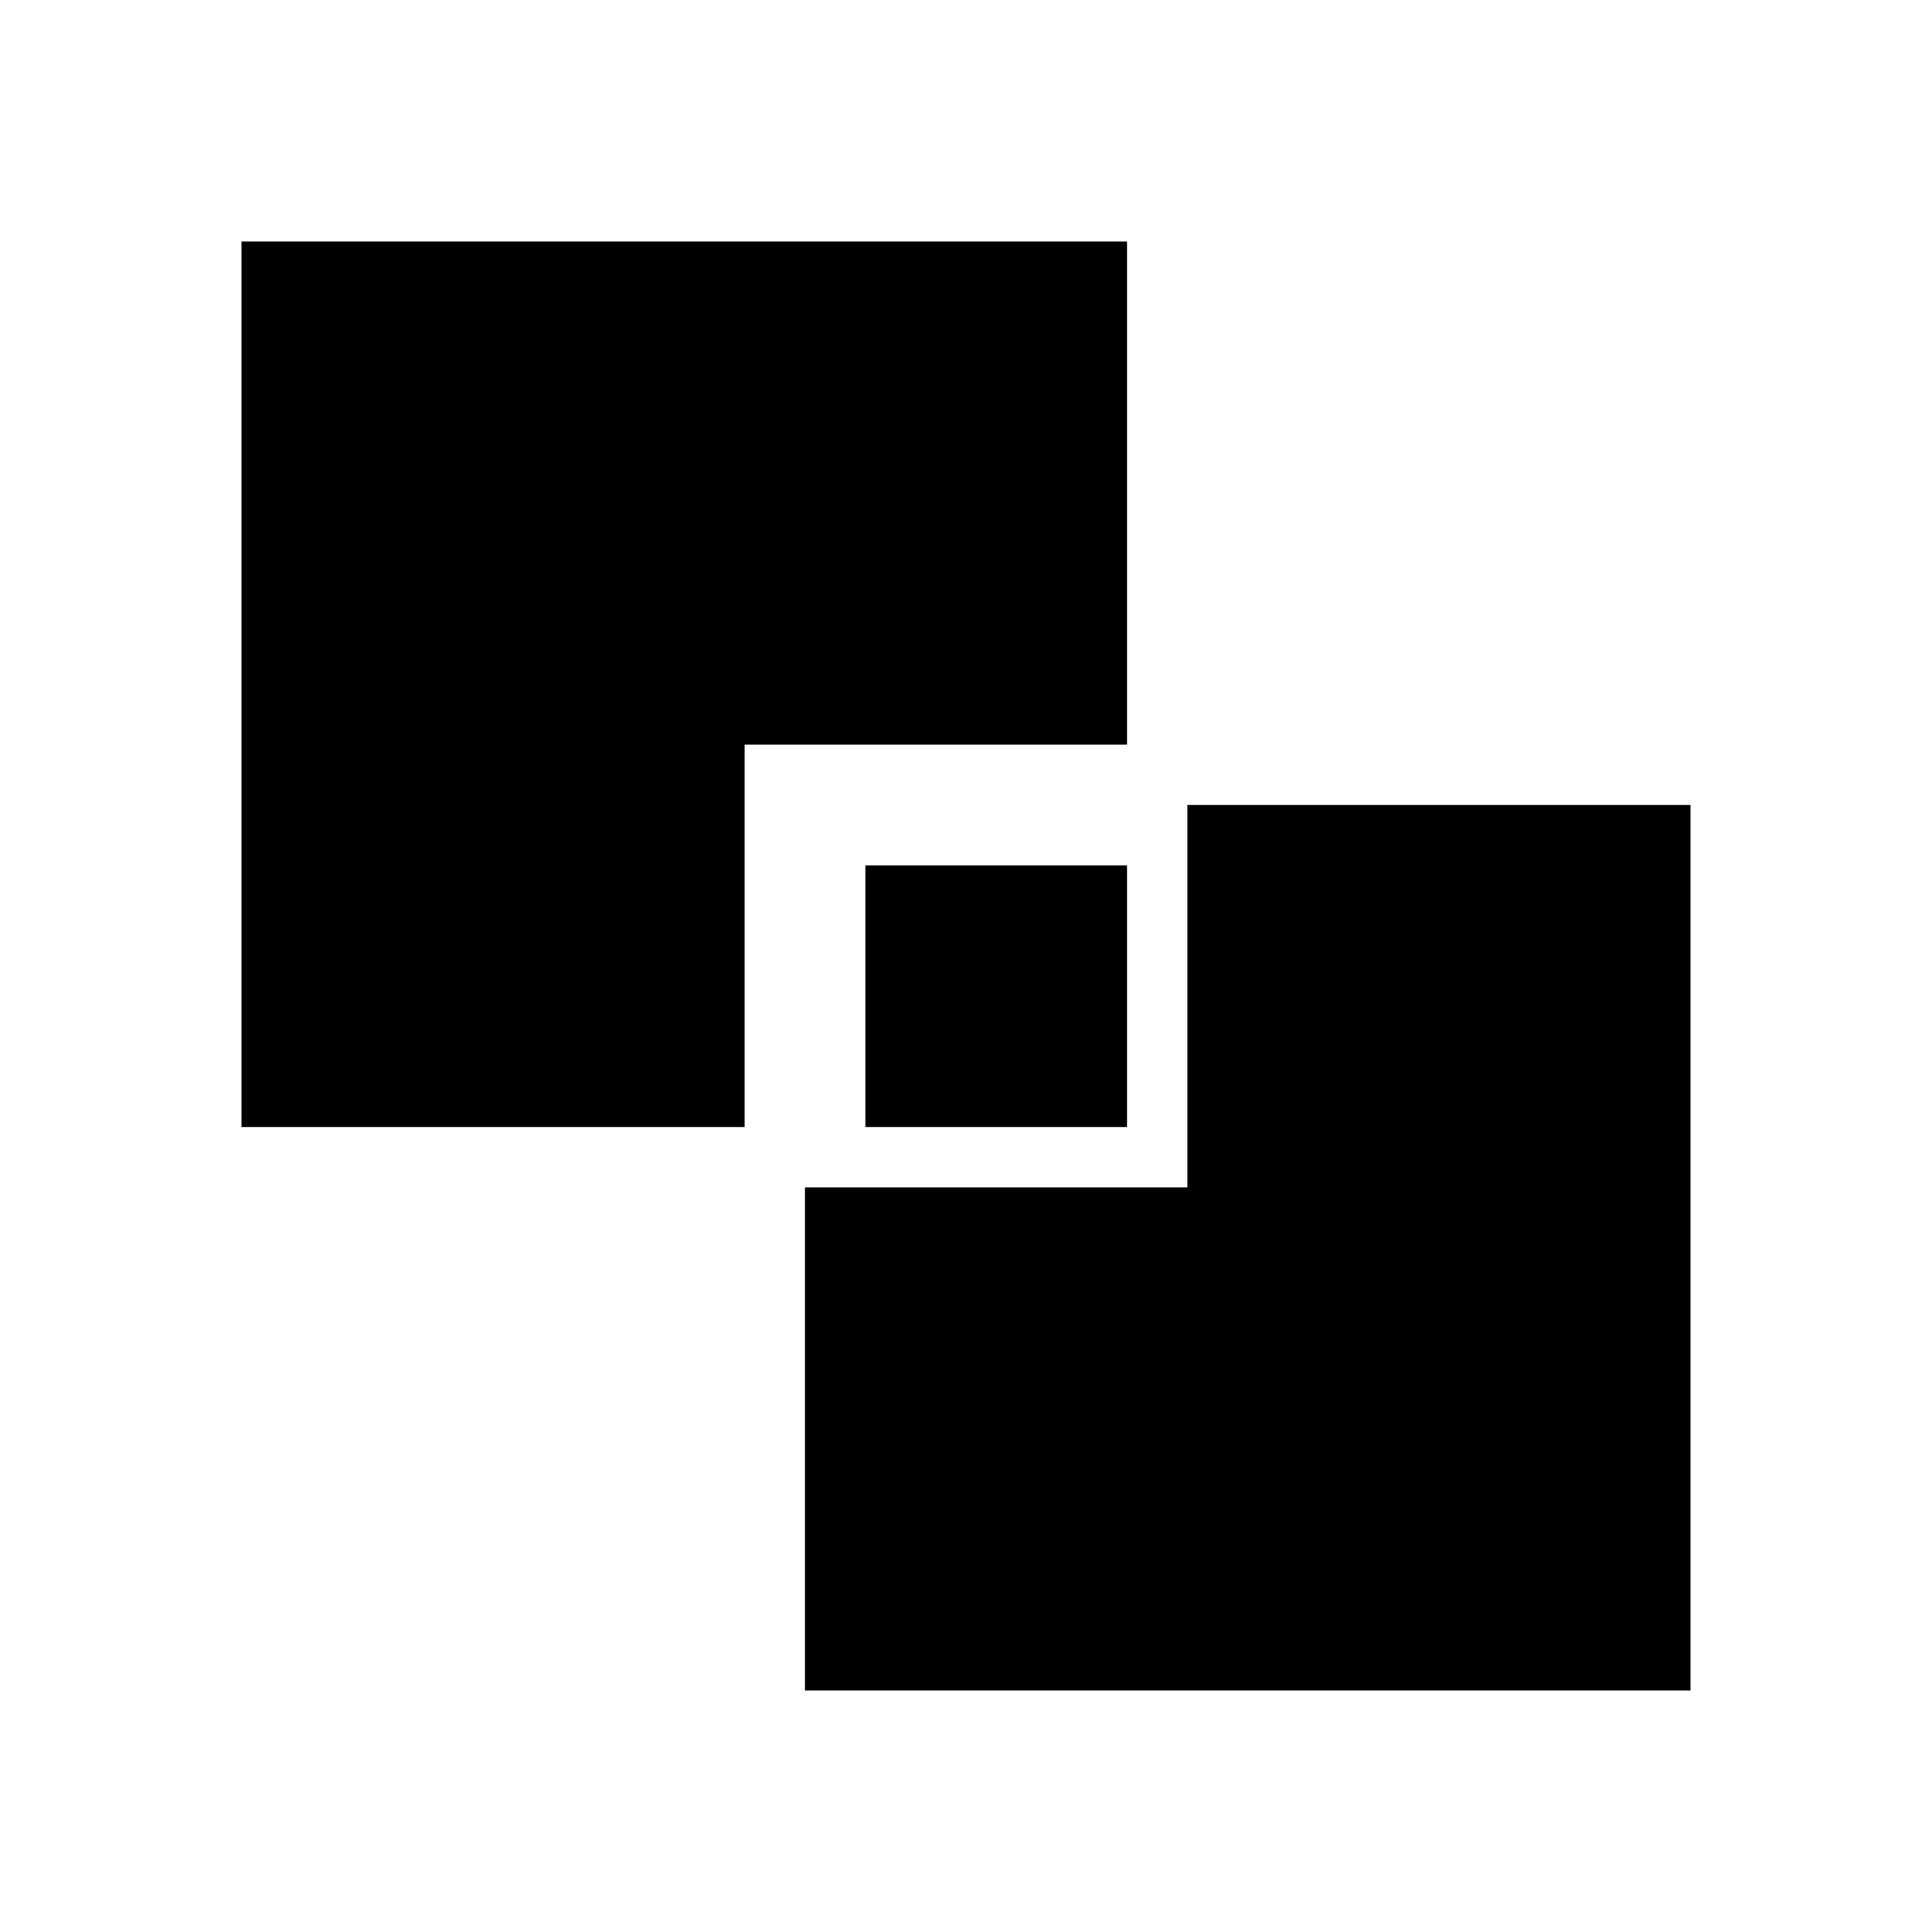
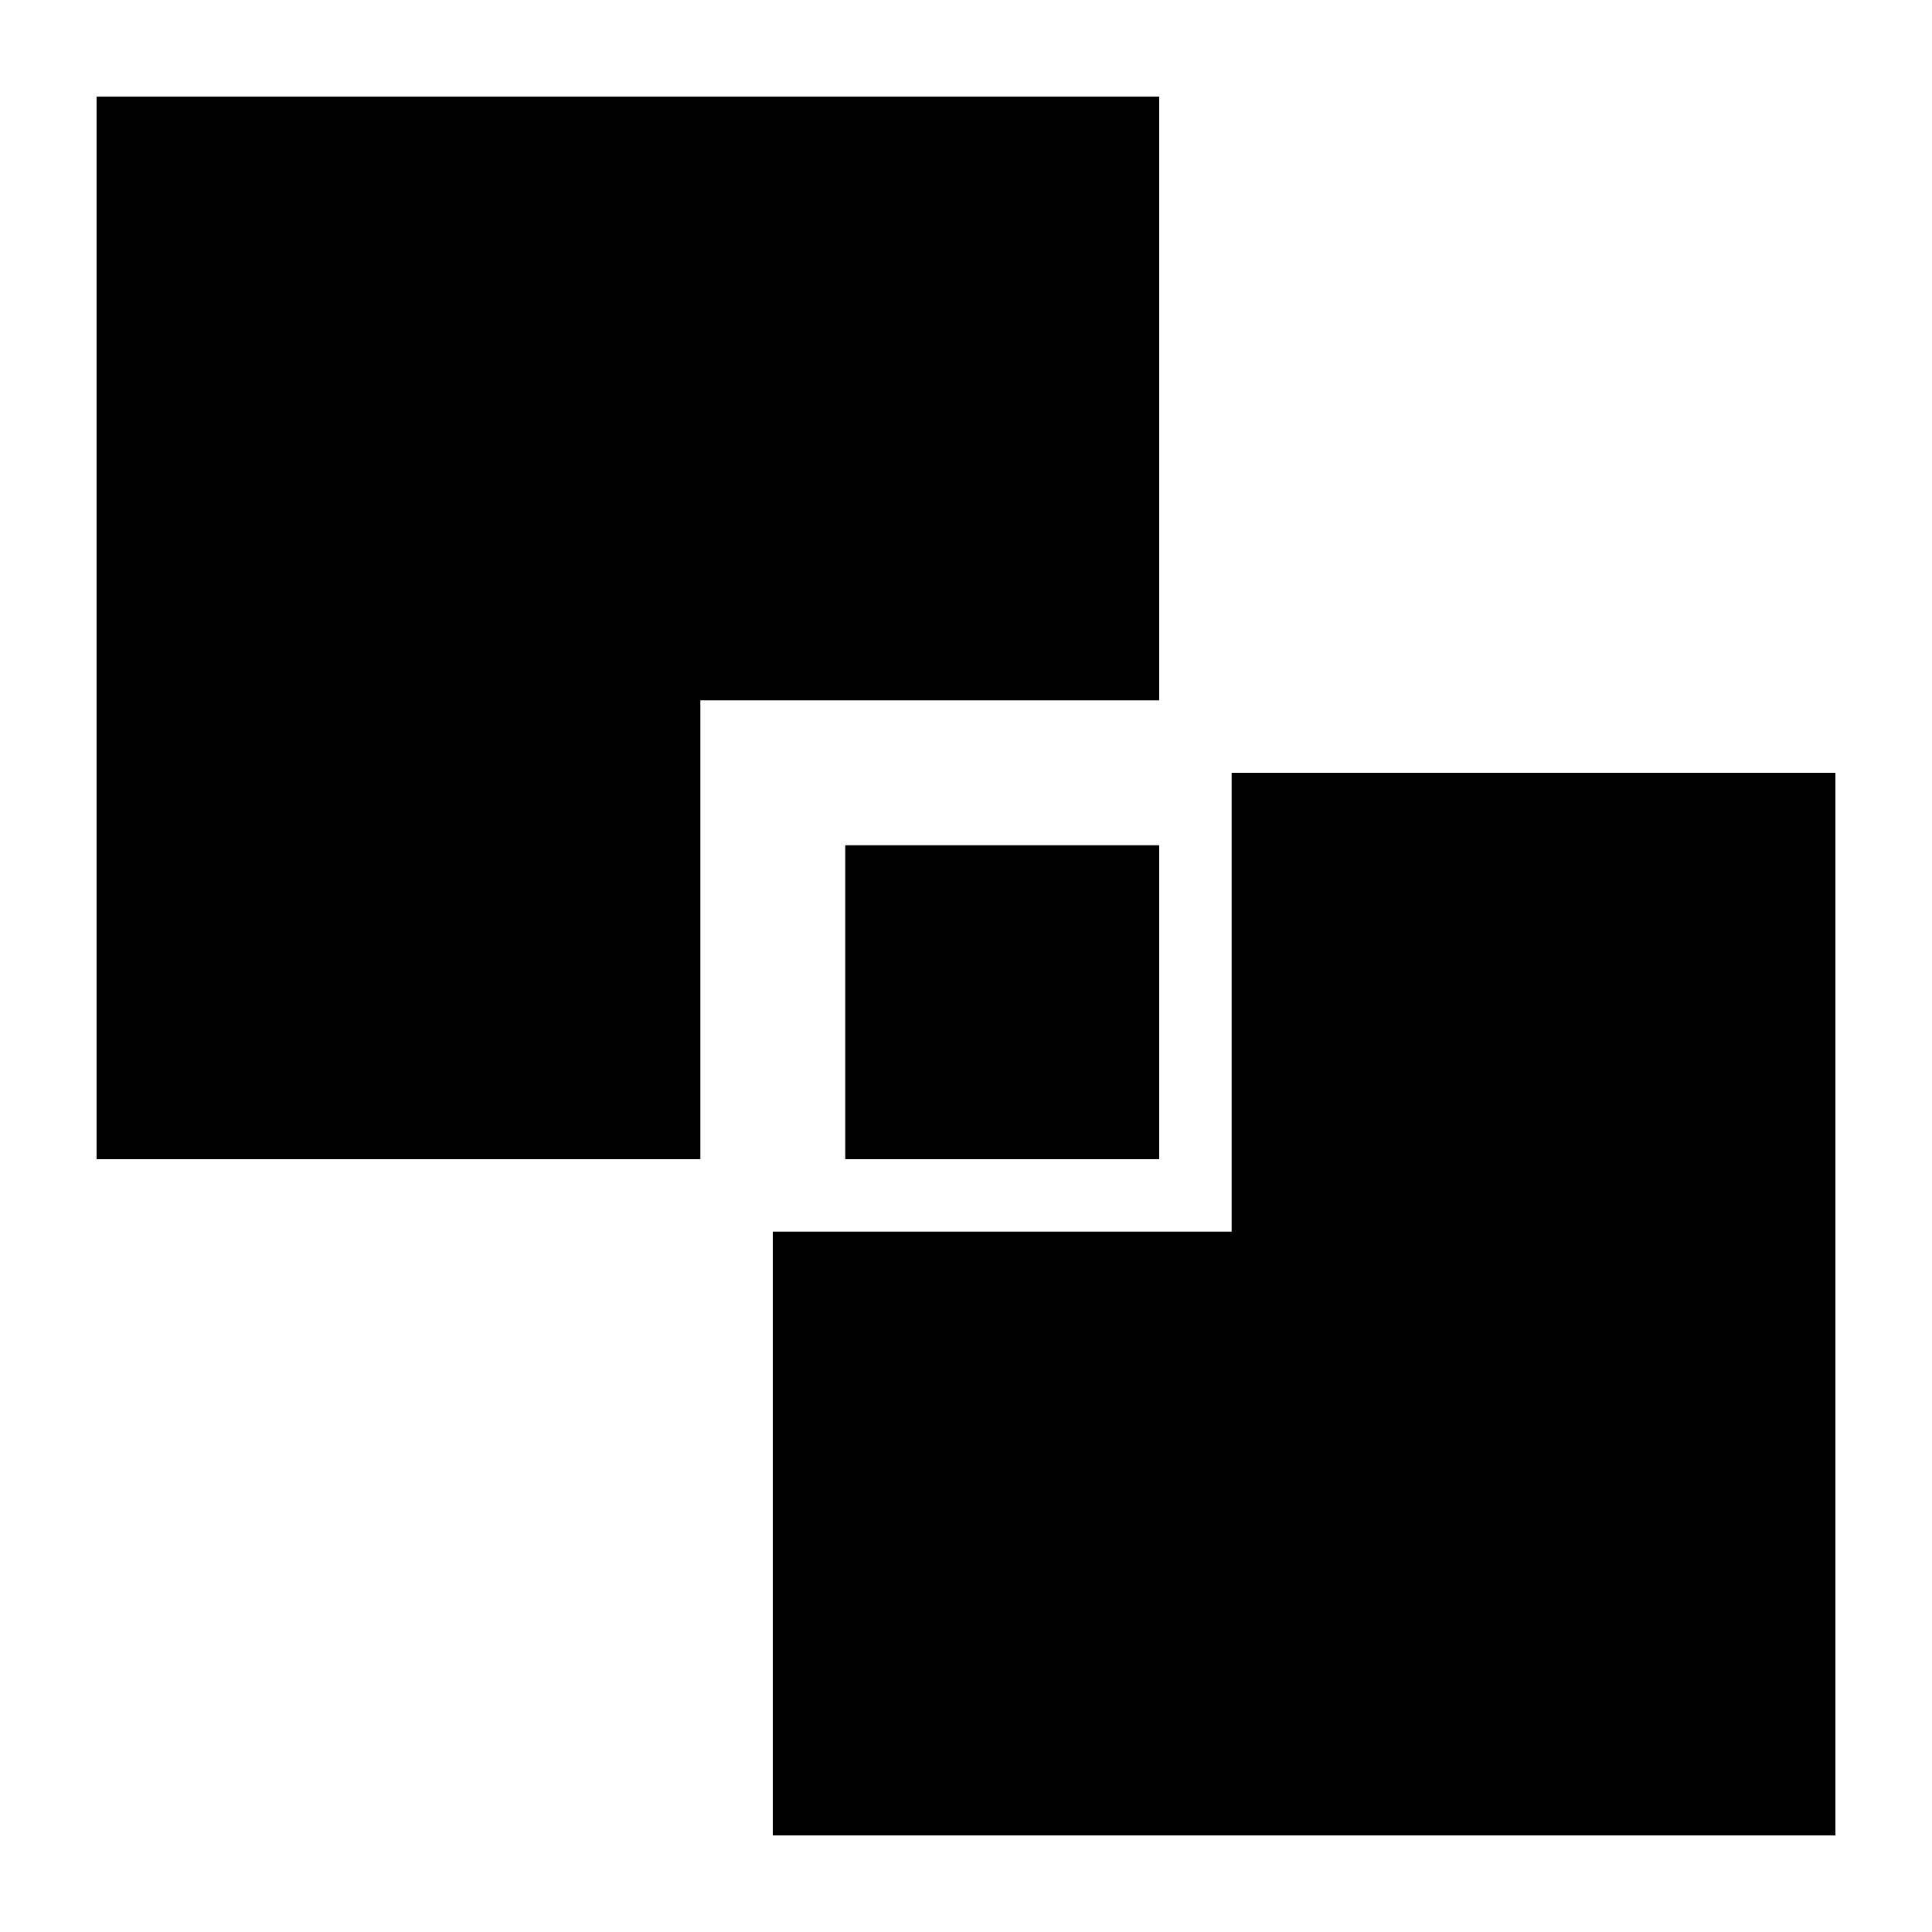
- <svg xmlns="http://www.w3.org/2000/svg" width="24" height="24" viewBox="0 0 24 24" fill="none" stroke="currentColor" stroke-width="1.5" stroke-linecap="butt" stroke-linejoin="miter">
+ <svg xmlns="http://www.w3.org/2000/svg" width="20" height="20" viewBox="2 2 20 20" fill="none" stroke="currentColor" stroke-width="1.5" stroke-linecap="butt" stroke-linejoin="miter">
  <path d="M3 3H14V9.25H9.25V14H3Z" fill="currentColor" fill-opacity="1.0" stroke="none" />
  <rect x="10.75" y="10.75" width="3.25" height="3.25" fill="currentColor" fill-opacity="1.0" stroke="none" />
  <path d="M14.75 10H21V21H10V14.75H14.75Z" fill="currentColor" fill-opacity="1.0" stroke="none" />
</svg>
